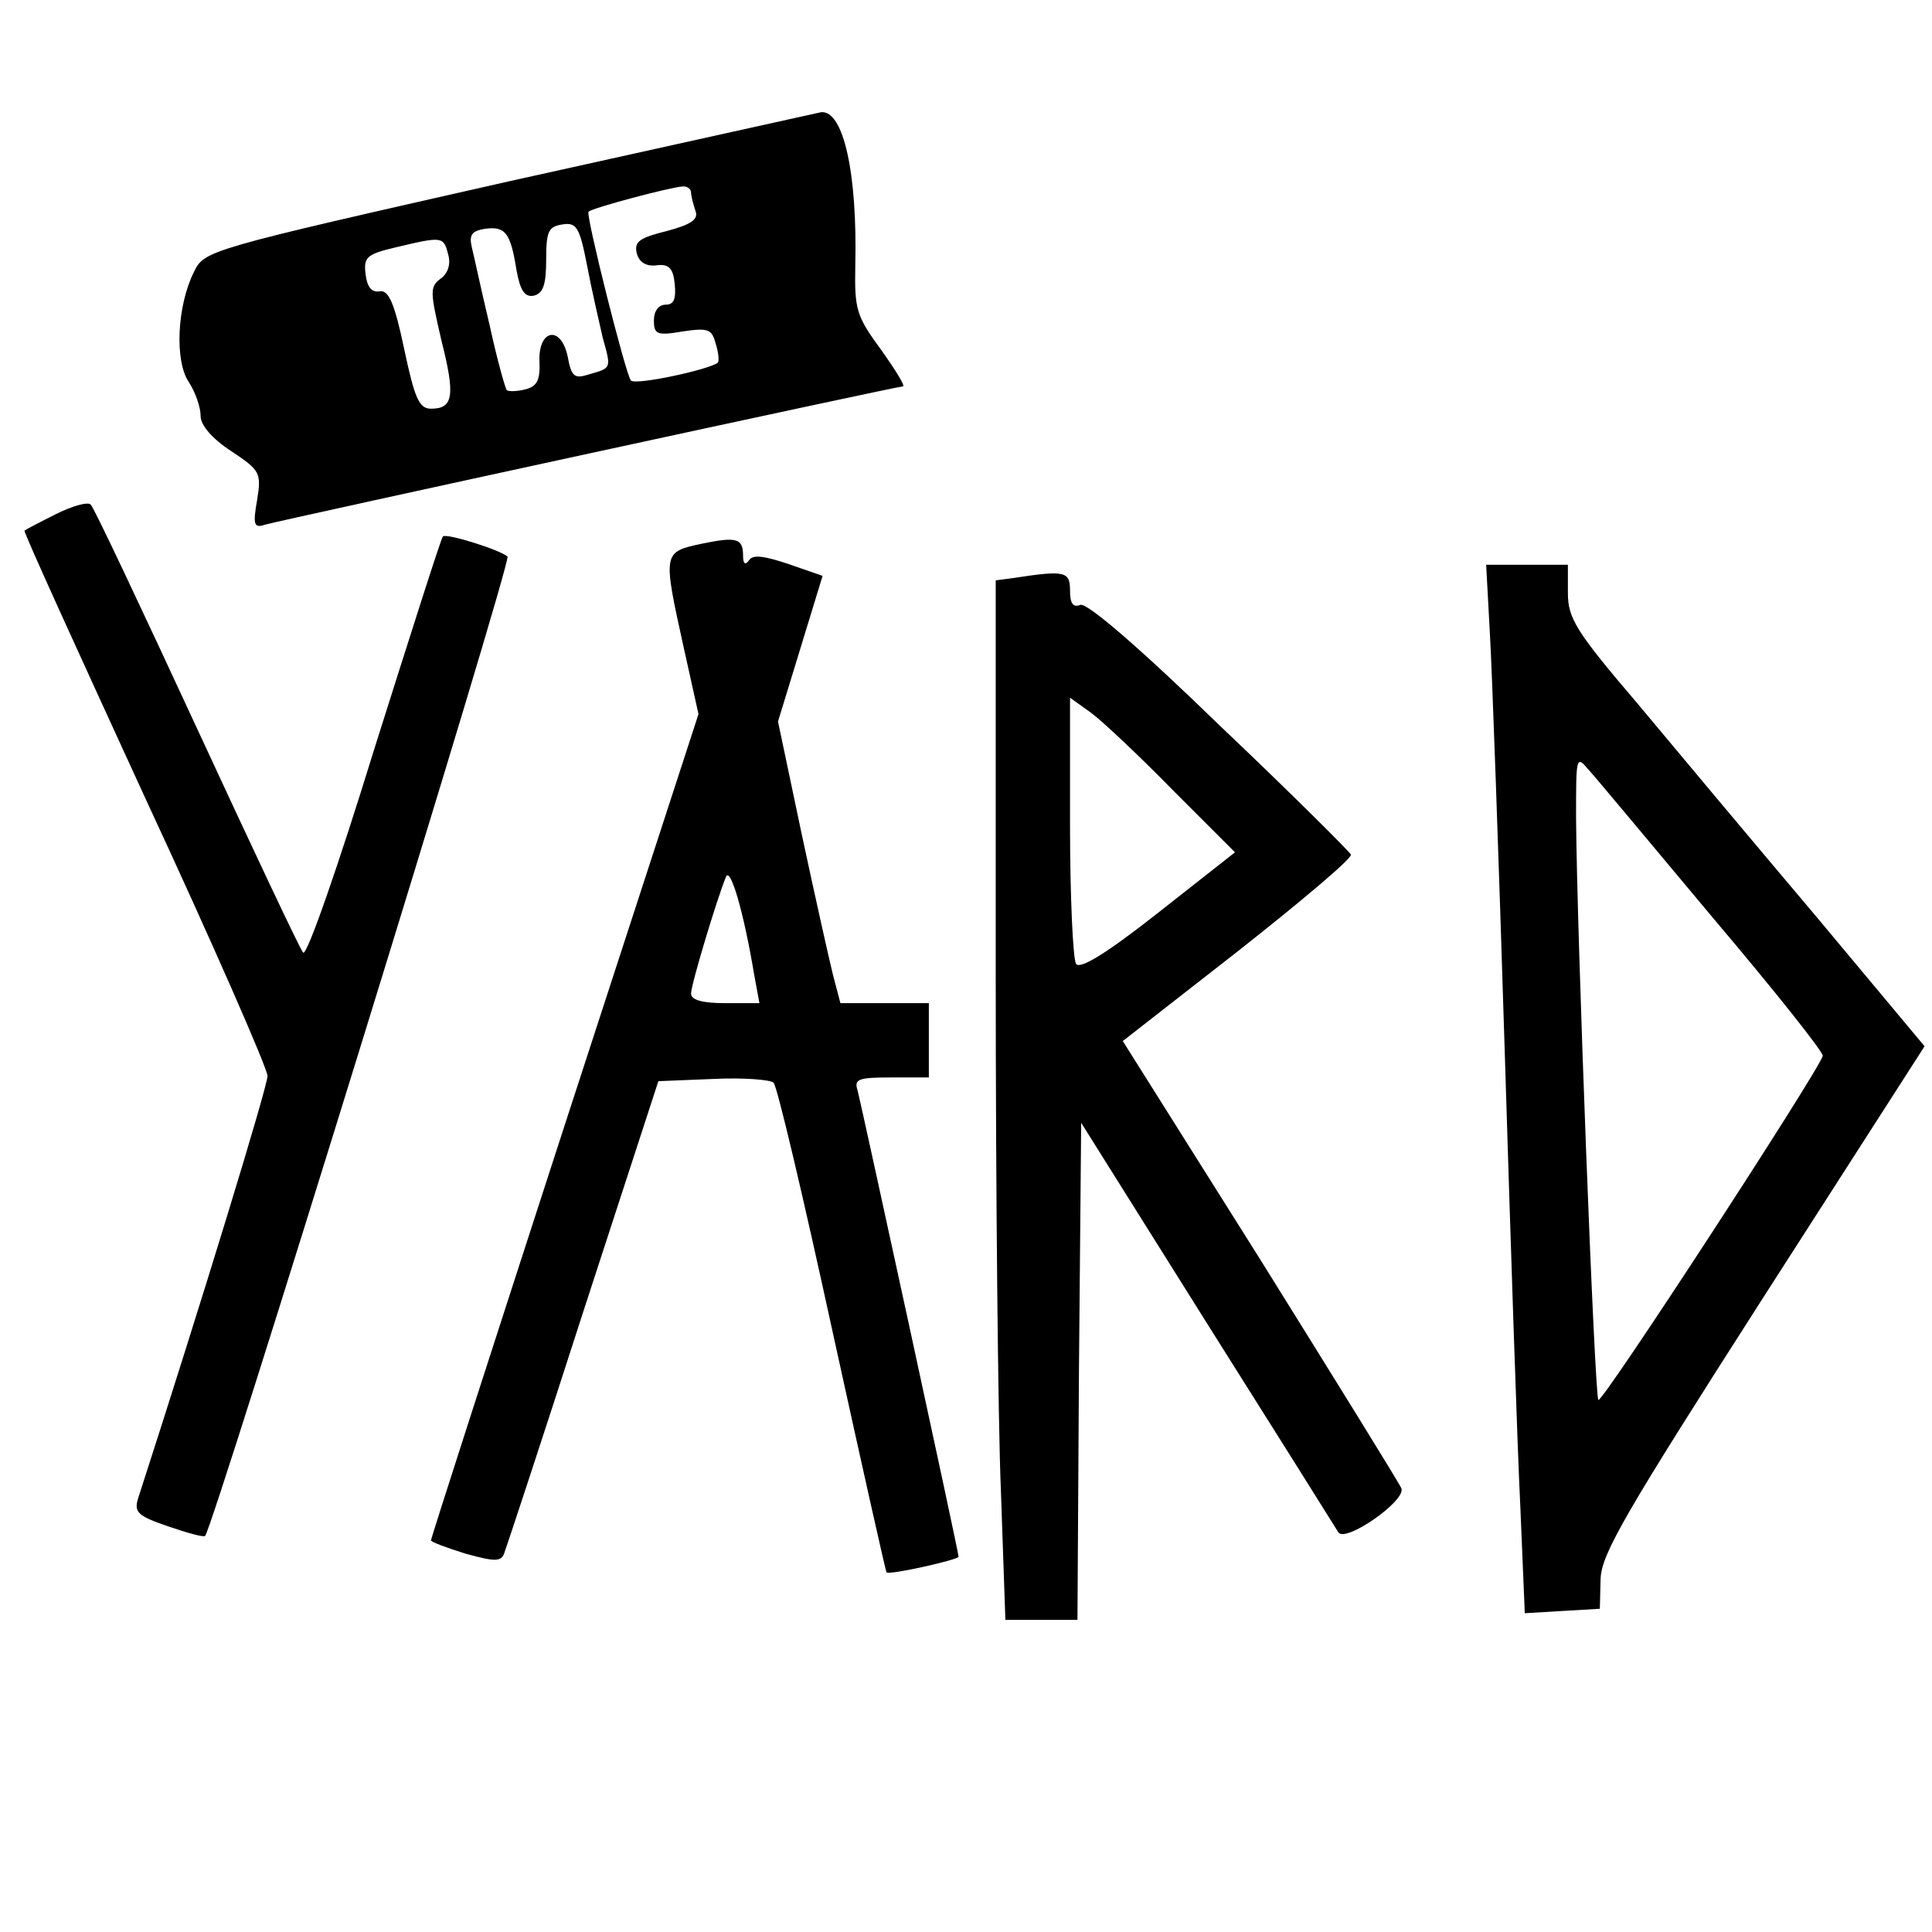
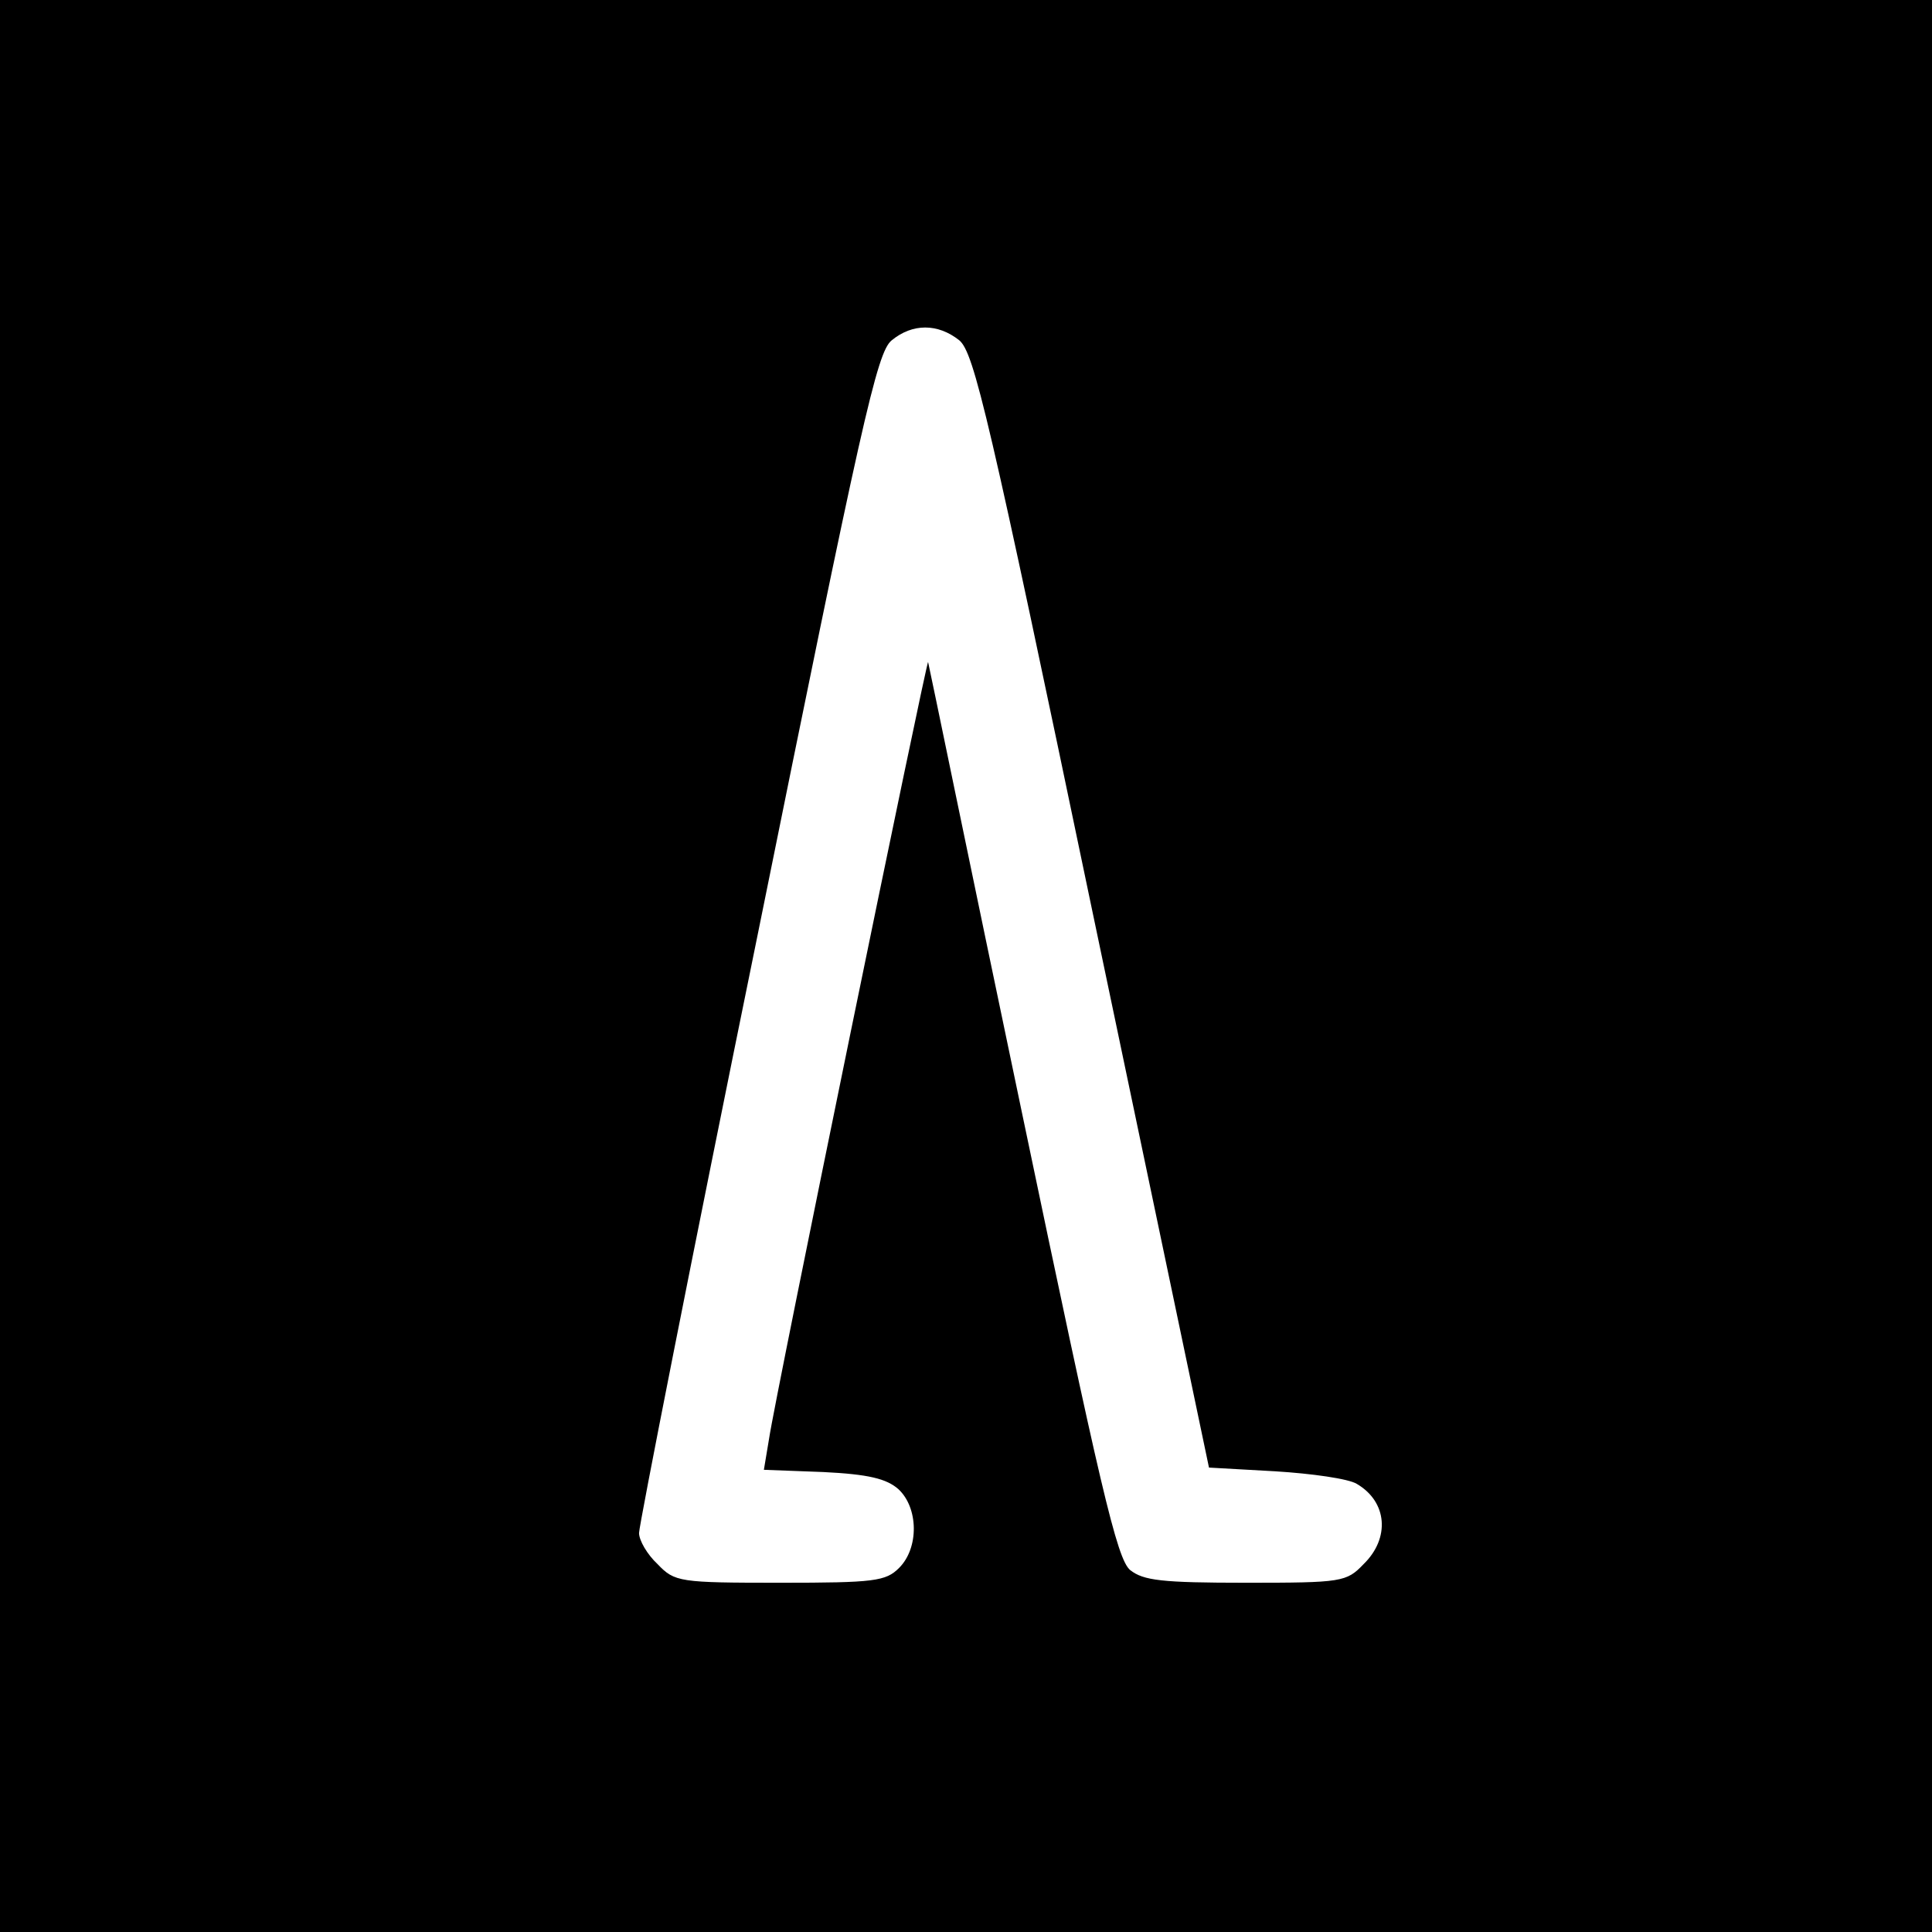
<svg xmlns="http://www.w3.org/2000/svg" version="1.0" width="260pt" height="260pt" viewBox="0 0 260 260" preserveAspectRatio="xMidYMid meet">
  <g transform="translate(0,260) scale(0.1,-0.1)" fill="#000000" stroke="none">
-     <path d="M685 2356 c-407 -92 -410 -93 -424 -122 -23 -46 -26 -120 -7 -148 9 -14 16 -34 16 -46 0 -12 15 -30 41 -47 39 -26 41 -29 35 -66 -6 -34 -4 -38 11 -33 25 7 850 186 858 186 4 0 -10 22 -29 49 -34 46 -36 55 -35 113 3 125 -16 210 -46 207 -5 -1 -194 -43 -420 -93z m245 -15 c0 -5 3 -16 6 -25 4 -11 -5 -18 -39 -27 -36 -9 -44 -14 -40 -30 3 -12 13 -18 27 -16 16 2 22 -4 24 -25 2 -20 -1 -28 -12 -28 -10 0 -16 -9 -16 -21 0 -19 4 -21 39 -15 34 5 39 3 44 -16 4 -12 5 -24 3 -26 -10 -9 -111 -31 -117 -24 -7 8 -61 223 -57 227 4 5 110 33 126 34 6 1 12 -3 12 -8z m-235 -104 c5 -28 11 -37 23 -35 13 3 17 15 17 48 0 39 3 45 22 48 19 3 23 -4 33 -55 6 -32 16 -75 21 -97 12 -43 12 -41 -19 -50 -19 -6 -23 -3 -28 24 -9 43 -40 37 -38 -7 1 -24 -3 -33 -19 -37 -12 -3 -23 -3 -25 -1 -2 2 -13 41 -23 87 -11 46 -21 93 -24 105 -4 17 0 22 17 25 28 4 35 -5 43 -55z m-92 21 c4 -13 0 -26 -10 -33 -15 -11 -14 -18 1 -83 19 -75 16 -92 -14 -92 -16 0 -22 14 -36 80 -13 62 -21 80 -33 78 -11 -2 -17 6 -19 23 -3 23 2 27 40 36 63 15 65 15 71 -9z" />
-     <path d="M75 1908 c-22 -11 -41 -21 -42 -22 -2 -1 72 -163 162 -359 91 -196 165 -365 165 -375 0 -14 -87 -299 -174 -568 -6 -19 -1 -24 40 -38 26 -9 48 -15 50 -13 11 11 413 1312 407 1318 -10 9 -83 32 -87 27 -2 -1 -43 -130 -92 -285 -48 -156 -91 -280 -96 -275 -4 4 -68 140 -143 302 -75 162 -139 298 -143 301 -4 4 -25 -2 -47 -13z" />
-     <path d="M943 1868 c-51 -11 -51 -12 -23 -139 l20 -90 -180 -553 c-99 -305 -180 -556 -180 -559 0 -2 21 -10 47 -18 40 -11 48 -11 52 2 3 8 51 153 106 324 l101 310 74 3 c40 2 77 -1 81 -5 5 -5 40 -154 79 -333 39 -178 72 -325 73 -326 4 -4 97 17 97 21 0 7 -131 609 -136 628 -5 15 2 17 45 17 l51 0 0 50 0 50 -60 0 -59 0 -10 38 c-5 20 -24 105 -42 189 l-32 152 30 98 30 98 -46 16 c-33 11 -48 13 -53 5 -5 -7 -8 -5 -8 6 0 24 -9 26 -57 16z m72 -580 l7 -38 -46 0 c-30 0 -46 4 -46 13 0 12 35 128 47 157 6 14 24 -48 38 -132z" />
-     <path d="M2005 1748 c3 -51 12 -304 20 -563 8 -259 17 -534 21 -613 l6 -143 50 3 51 3 1 40 c1 34 34 90 219 379 l217 338 -147 176 c-82 97 -190 226 -240 286 -82 96 -93 114 -93 148 l0 38 -55 0 -55 0 5 -92z m300 -383 c83 -98 149 -181 148 -186 -6 -21 -297 -468 -302 -463 -5 5 -29 629 -30 784 0 82 0 84 17 64 10 -11 85 -101 167 -199z" />
-     <path d="M1363 1822 l-23 -3 0 -527 c0 -290 3 -605 7 -699 l6 -173 48 0 49 0 2 334 3 335 170 -271 c94 -149 173 -275 176 -280 9 -15 91 42 85 59 -3 7 -89 146 -190 308 l-185 294 155 121 c85 67 154 125 152 130 -2 4 -81 83 -177 174 -107 104 -178 165 -187 162 -10 -4 -14 2 -14 19 0 26 -6 28 -77 17z m215 -285 l84 -84 -103 -81 c-71 -56 -106 -77 -111 -69 -4 7 -8 90 -8 185 l0 173 28 -20 c15 -11 65 -58 110 -104z" />
+     <path d="M0 1300 l0 -1300 1300 0 1300 0 0 1300 0 1300 -1300 0 -1300 0 0 -1300z m1291 842 c20 -17 40 -102 179 -768 l157 -749 89 -5 c49 -3 99 -10 110 -17 41 -24 45 -73 9 -108 -23 -24 -29 -25 -158 -25 -114 0 -138 3 -156 17 -18 15 -40 110 -146 617 -69 329 -125 602 -126 605 -1 8 -206 -990 -214 -1045 l-7 -42 80 -3 c61 -3 85 -9 101 -23 27 -25 28 -79 1 -106 -18 -18 -33 -20 -160 -20 -136 0 -142 1 -165 25 -14 13 -25 32 -25 42 0 10 71 371 159 802 141 696 161 787 181 803 28 23 62 23 91 0z" />
  </g>
</svg>
